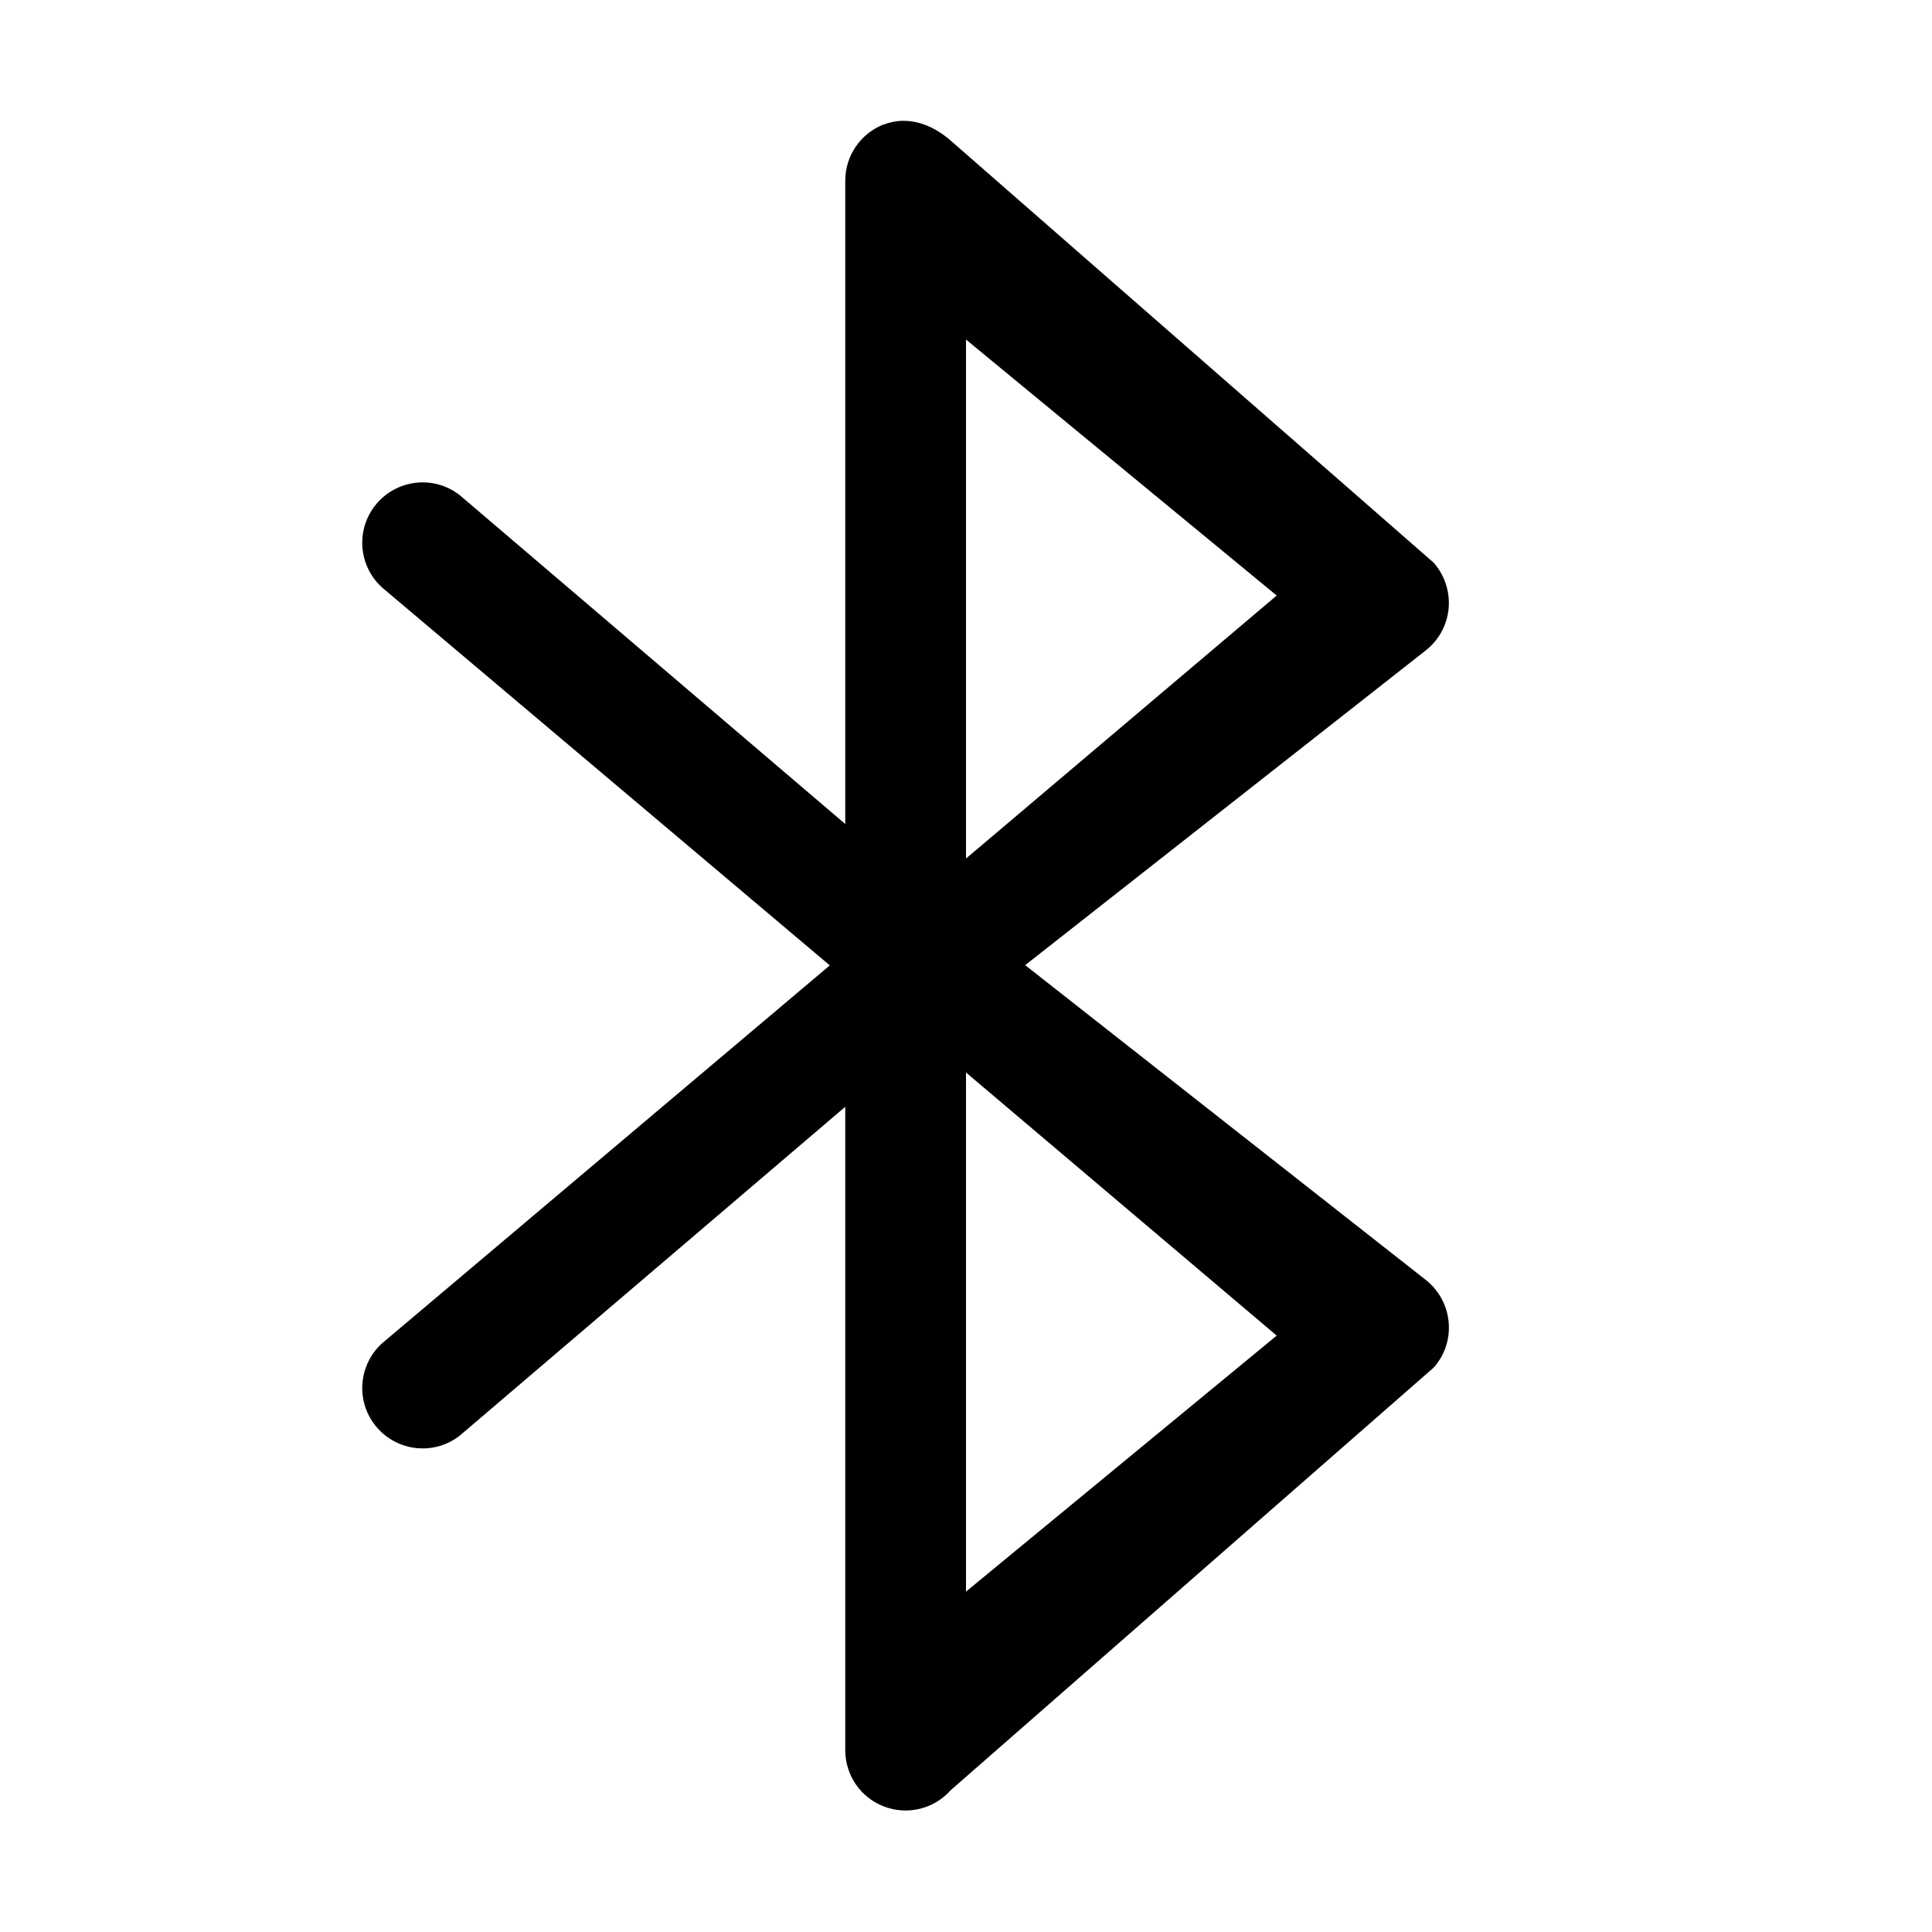
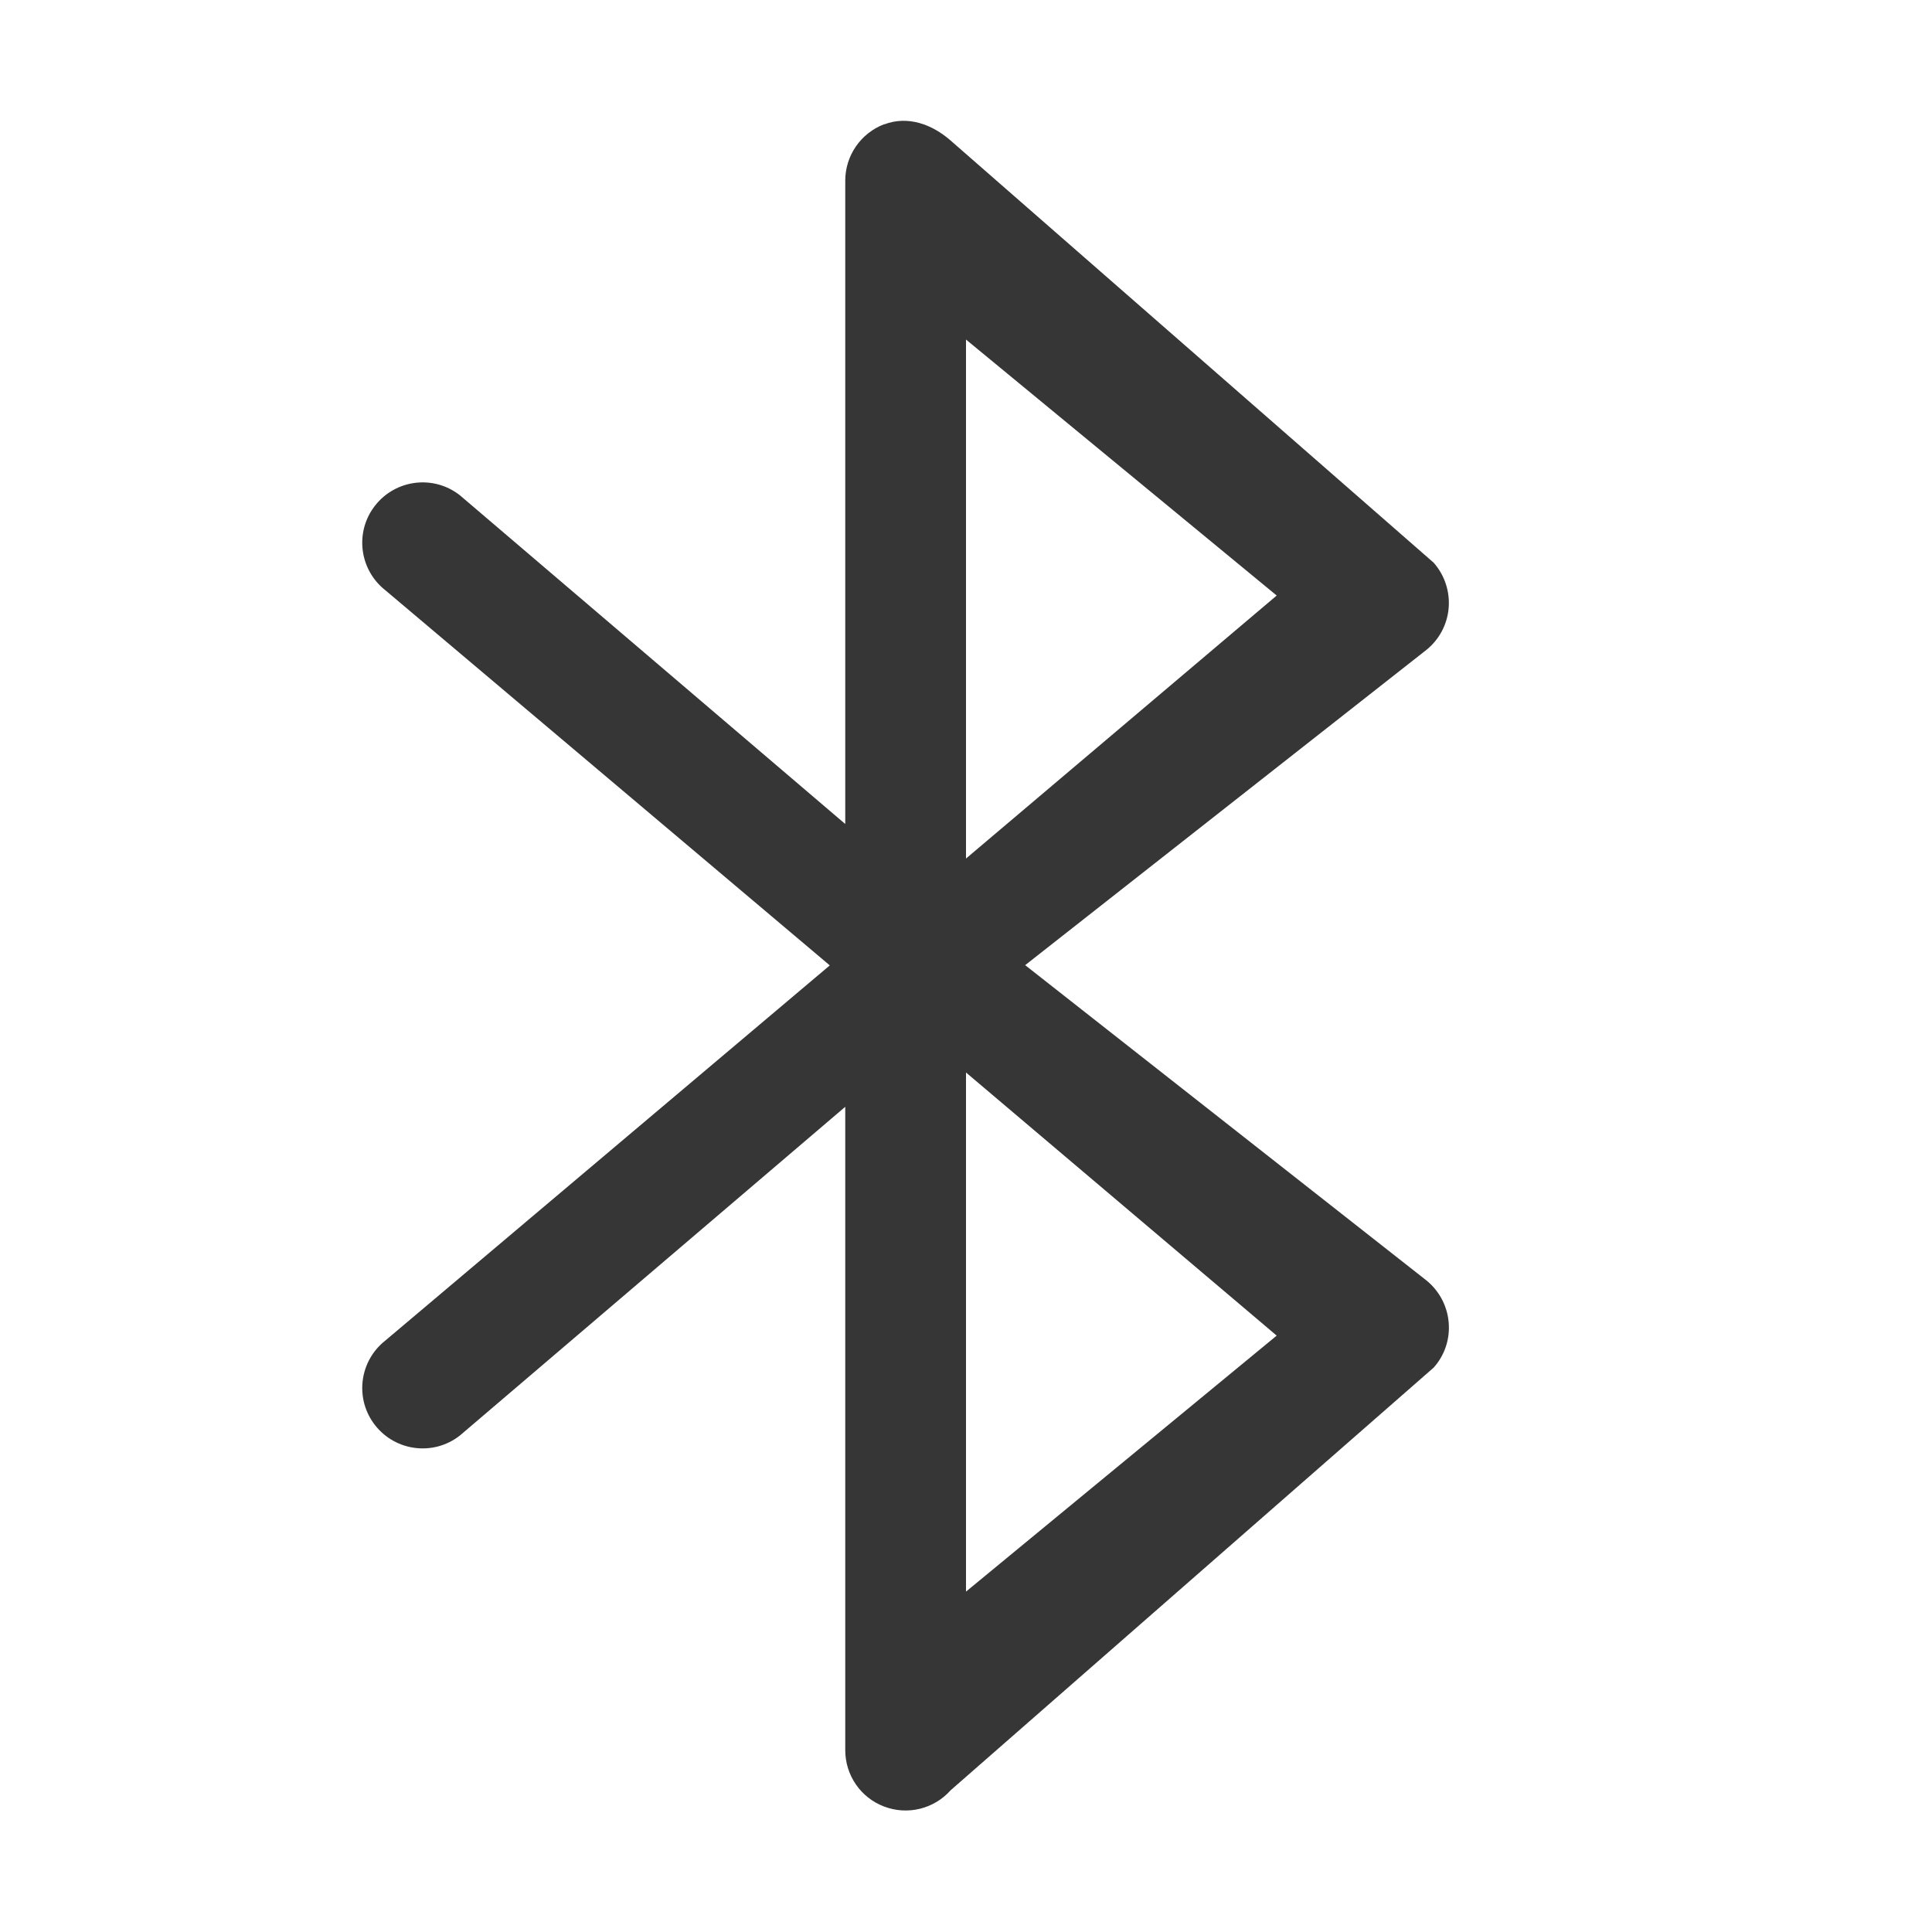
<svg xmlns="http://www.w3.org/2000/svg" width="16" height="16" viewBox="0 0 16 16" version="1.1" id="svg5">
  <defs id="defs2">
    </defs>
-   <path d="m 7.322,1.029 c -0.194,0.074 -0.322,0.26 -0.322,0.467 v 5.328 l -3.191,-2.722 c -0.217,-0.171 -0.531,-0.133 -0.702,0.084 -0.171,0.217 -0.133,0.531 0.084,0.702 l 3.681,3.107 -3.681,3.107 c -0.217,0.171 -0.255,0.485 -0.084,0.702 0.171,0.217 0.485,0.255 0.702,0.084 l 3.191,-2.722 v 5.328 c 0,0.208 0.128,0.394 0.322,0.467 0.194,0.074 0.413,0.02 0.551,-0.135 l 4,-3.5 c 0.092,-0.103 0.137,-0.239 0.124,-0.377 -0.012,-0.137 -0.081,-0.264 -0.189,-0.349 l -3.318,-2.607 3.318,-2.607 c 0.108,-0.085 0.177,-0.211 0.189,-0.349 0.012,-0.137 -0.033,-0.274 -0.124,-0.377 L 7.874,1.165 c -0.156,-0.137 -0.357,-0.209 -0.551,-0.135 z M 8,8.882 10.573,11.061 8,13.181 Z m 0,-1.772 V 2.812 L 10.573,4.932 Z" id="path346" />
+   <path d="m 7.322,1.029 c -0.194,0.074 -0.322,0.26 -0.322,0.467 v 5.328 l -3.191,-2.722 c -0.217,-0.171 -0.531,-0.133 -0.702,0.084 -0.171,0.217 -0.133,0.531 0.084,0.702 l 3.681,3.107 -3.681,3.107 c -0.217,0.171 -0.255,0.485 -0.084,0.702 0.171,0.217 0.485,0.255 0.702,0.084 l 3.191,-2.722 v 5.328 c 0,0.208 0.128,0.394 0.322,0.467 0.194,0.074 0.413,0.02 0.551,-0.135 l 4,-3.5 c 0.092,-0.103 0.137,-0.239 0.124,-0.377 -0.012,-0.137 -0.081,-0.264 -0.189,-0.349 l -3.318,-2.607 3.318,-2.607 c 0.108,-0.085 0.177,-0.211 0.189,-0.349 0.012,-0.137 -0.033,-0.274 -0.124,-0.377 L 7.874,1.165 c -0.156,-0.137 -0.357,-0.209 -0.551,-0.135 z M 8,8.882 10.573,11.061 8,13.181 Z m 0,-1.772 V 2.812 L 10.573,4.932 Z" id="path346" style="fill:#363636;opacity:1" />
</svg>
